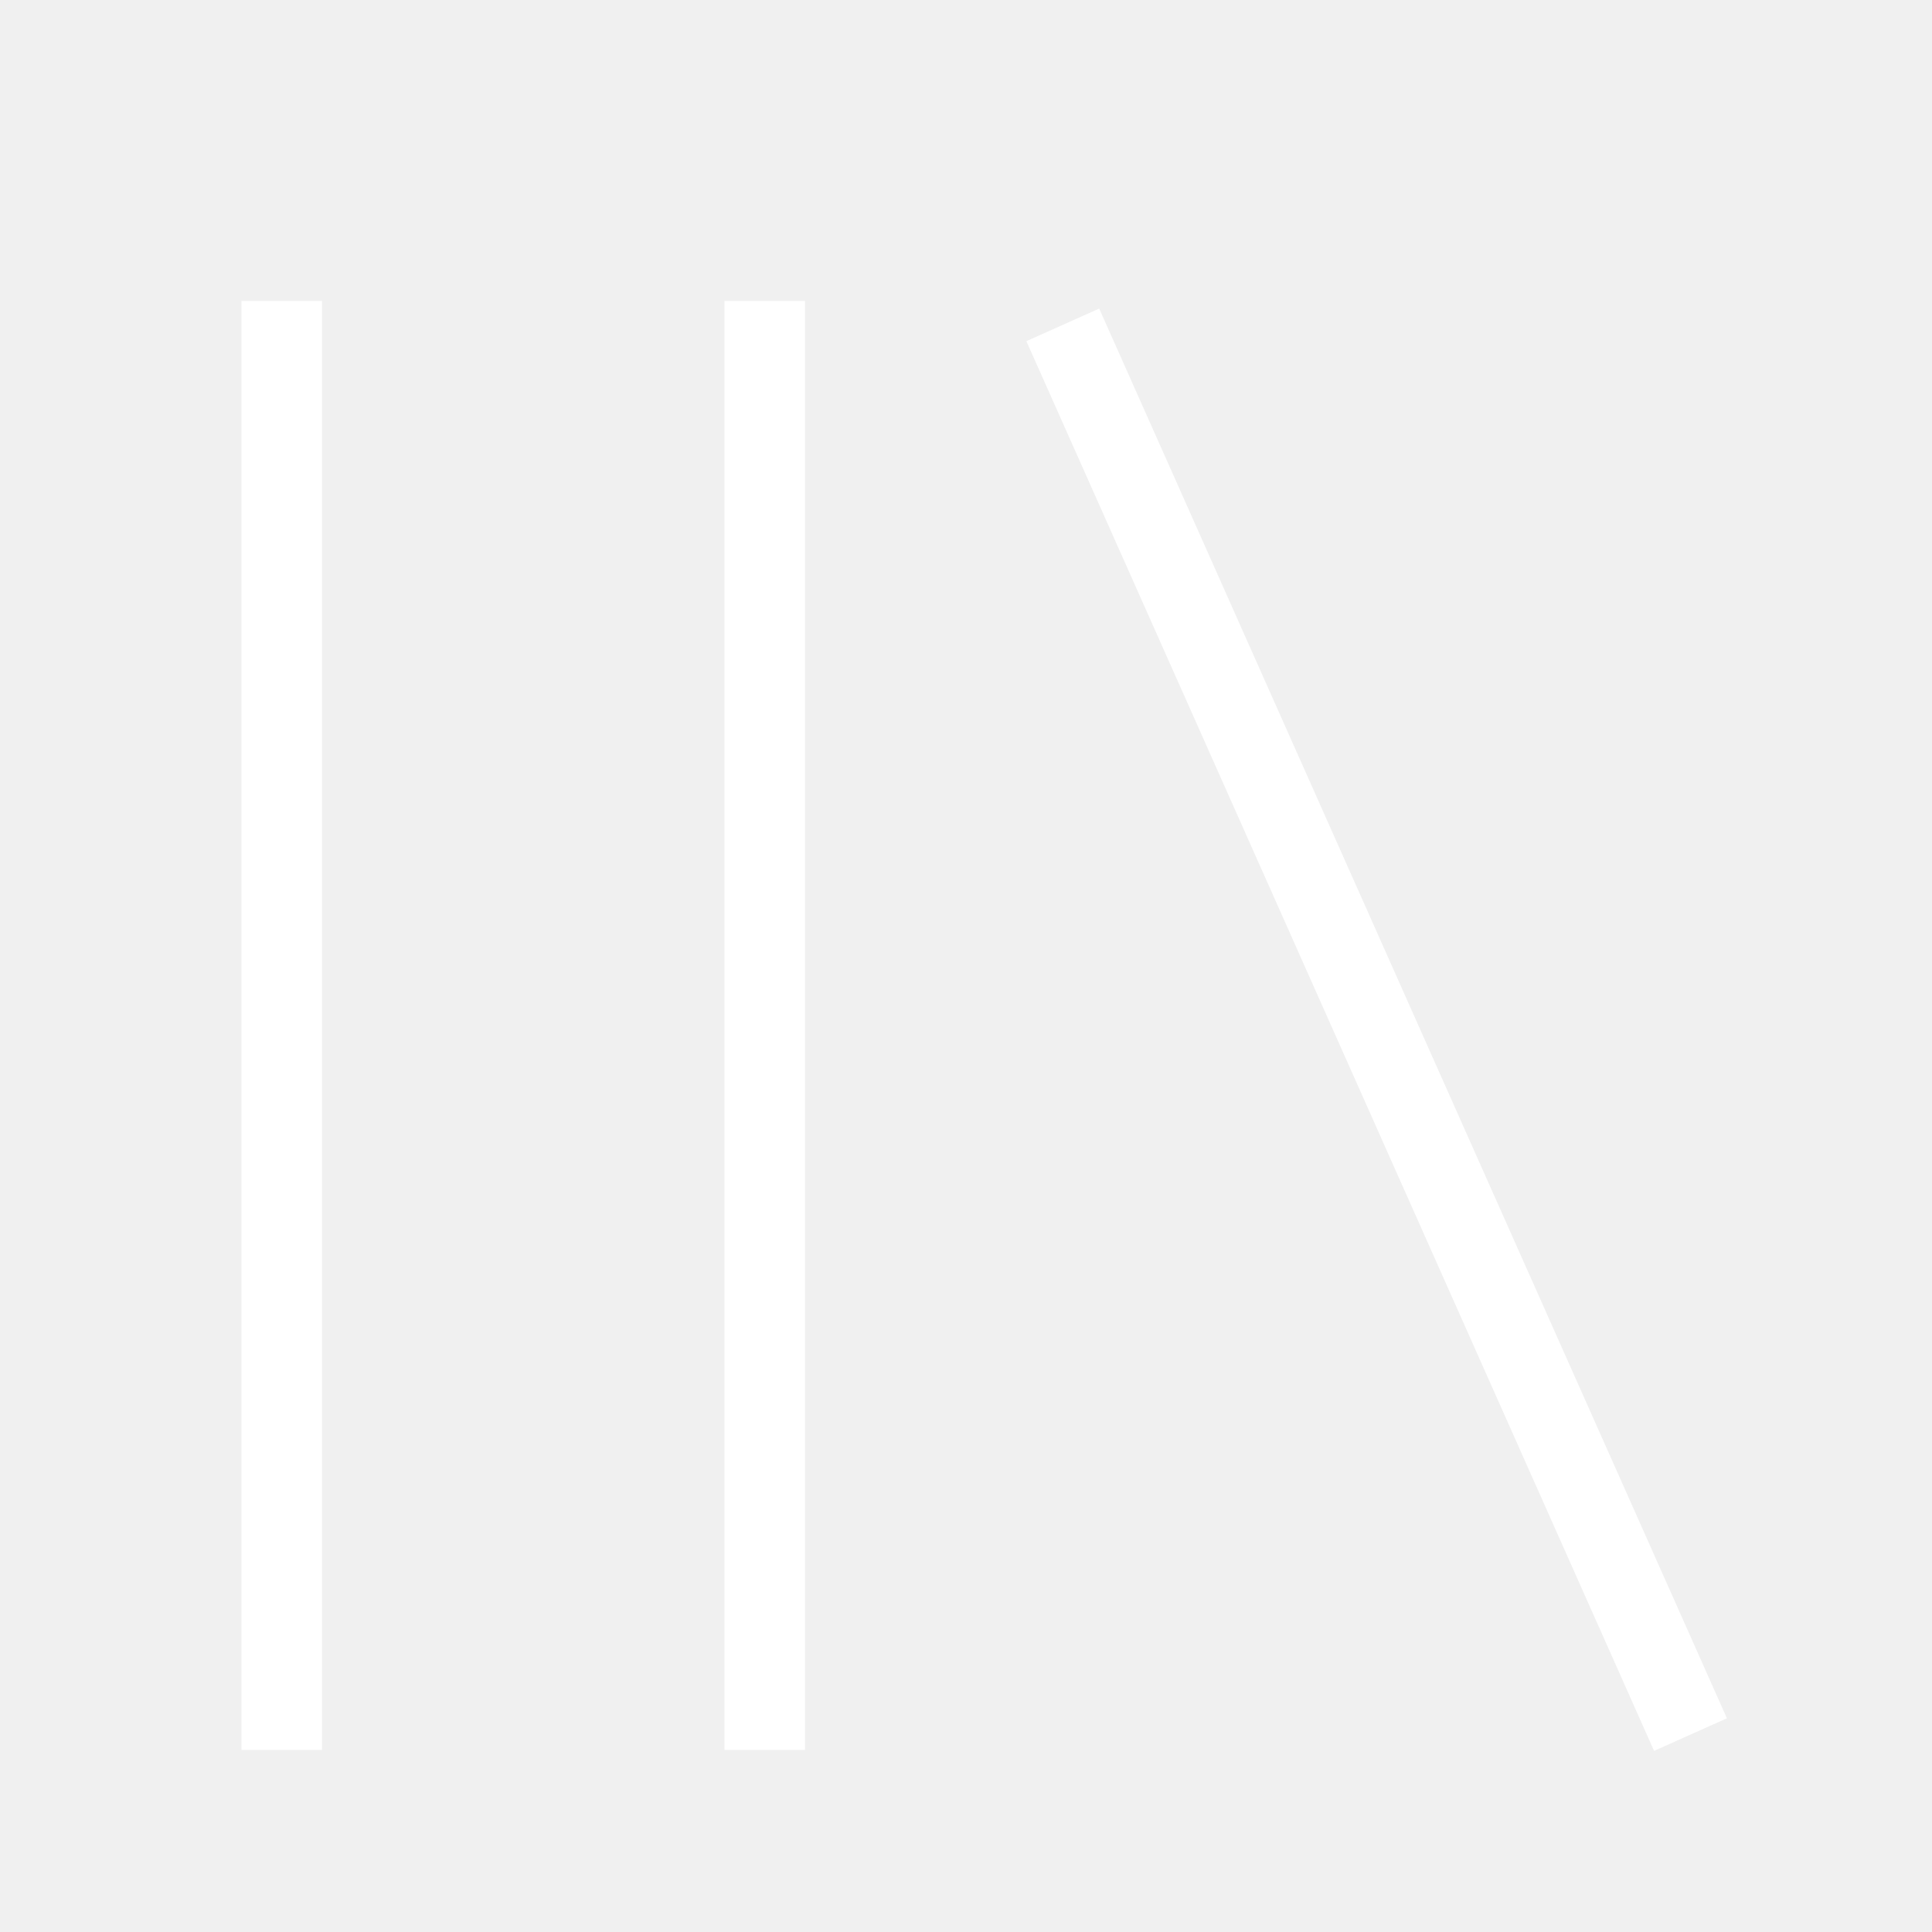
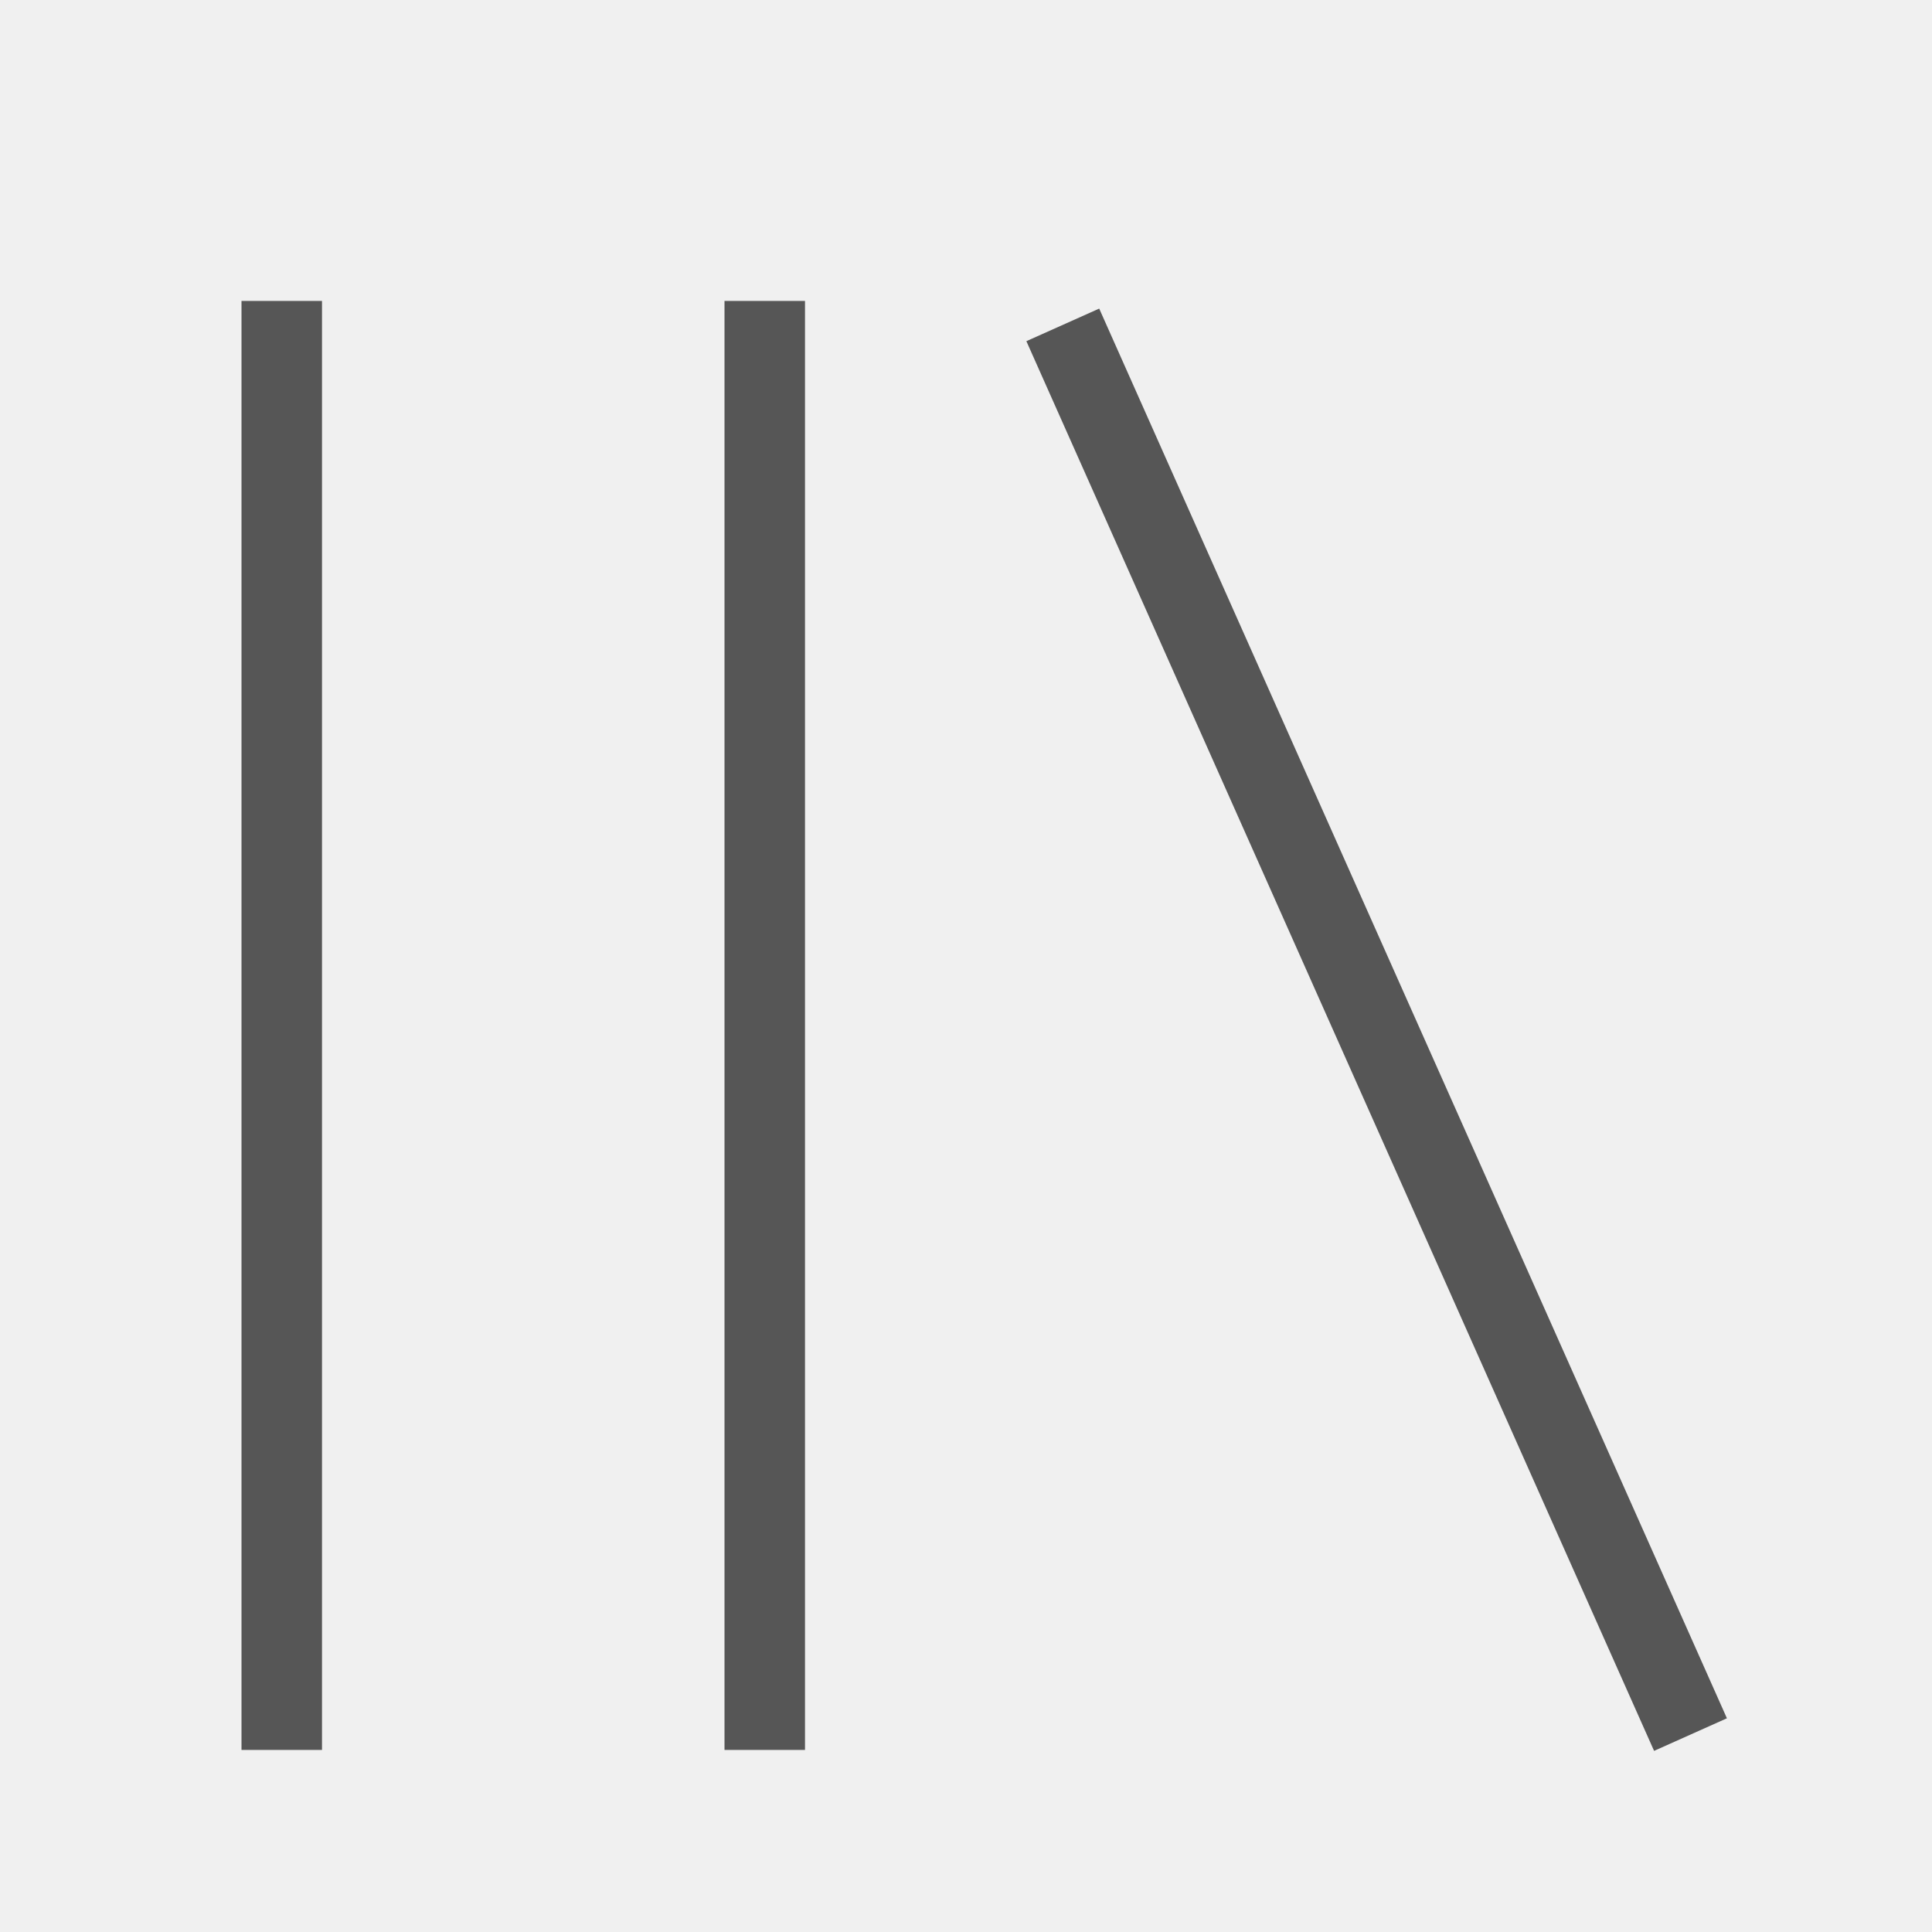
<svg xmlns="http://www.w3.org/2000/svg" viewBox="0 0 512 512">
-   <path d="M291.301 81.778l166.349 373.587-19.301 8.635-166.349-373.587zM64 463.746v-384h21.334v384h-21.334zM192 463.746v-384h21.334v384h-21.334z" fill="#ffffff" />
+   <path d="M291.301 81.778l166.349 373.587-19.301 8.635-166.349-373.587zM64 463.746v-384h21.334v384h-21.334zM192 463.746v-384h21.334v384h-21.334z" fill="#565656" />
</svg>
